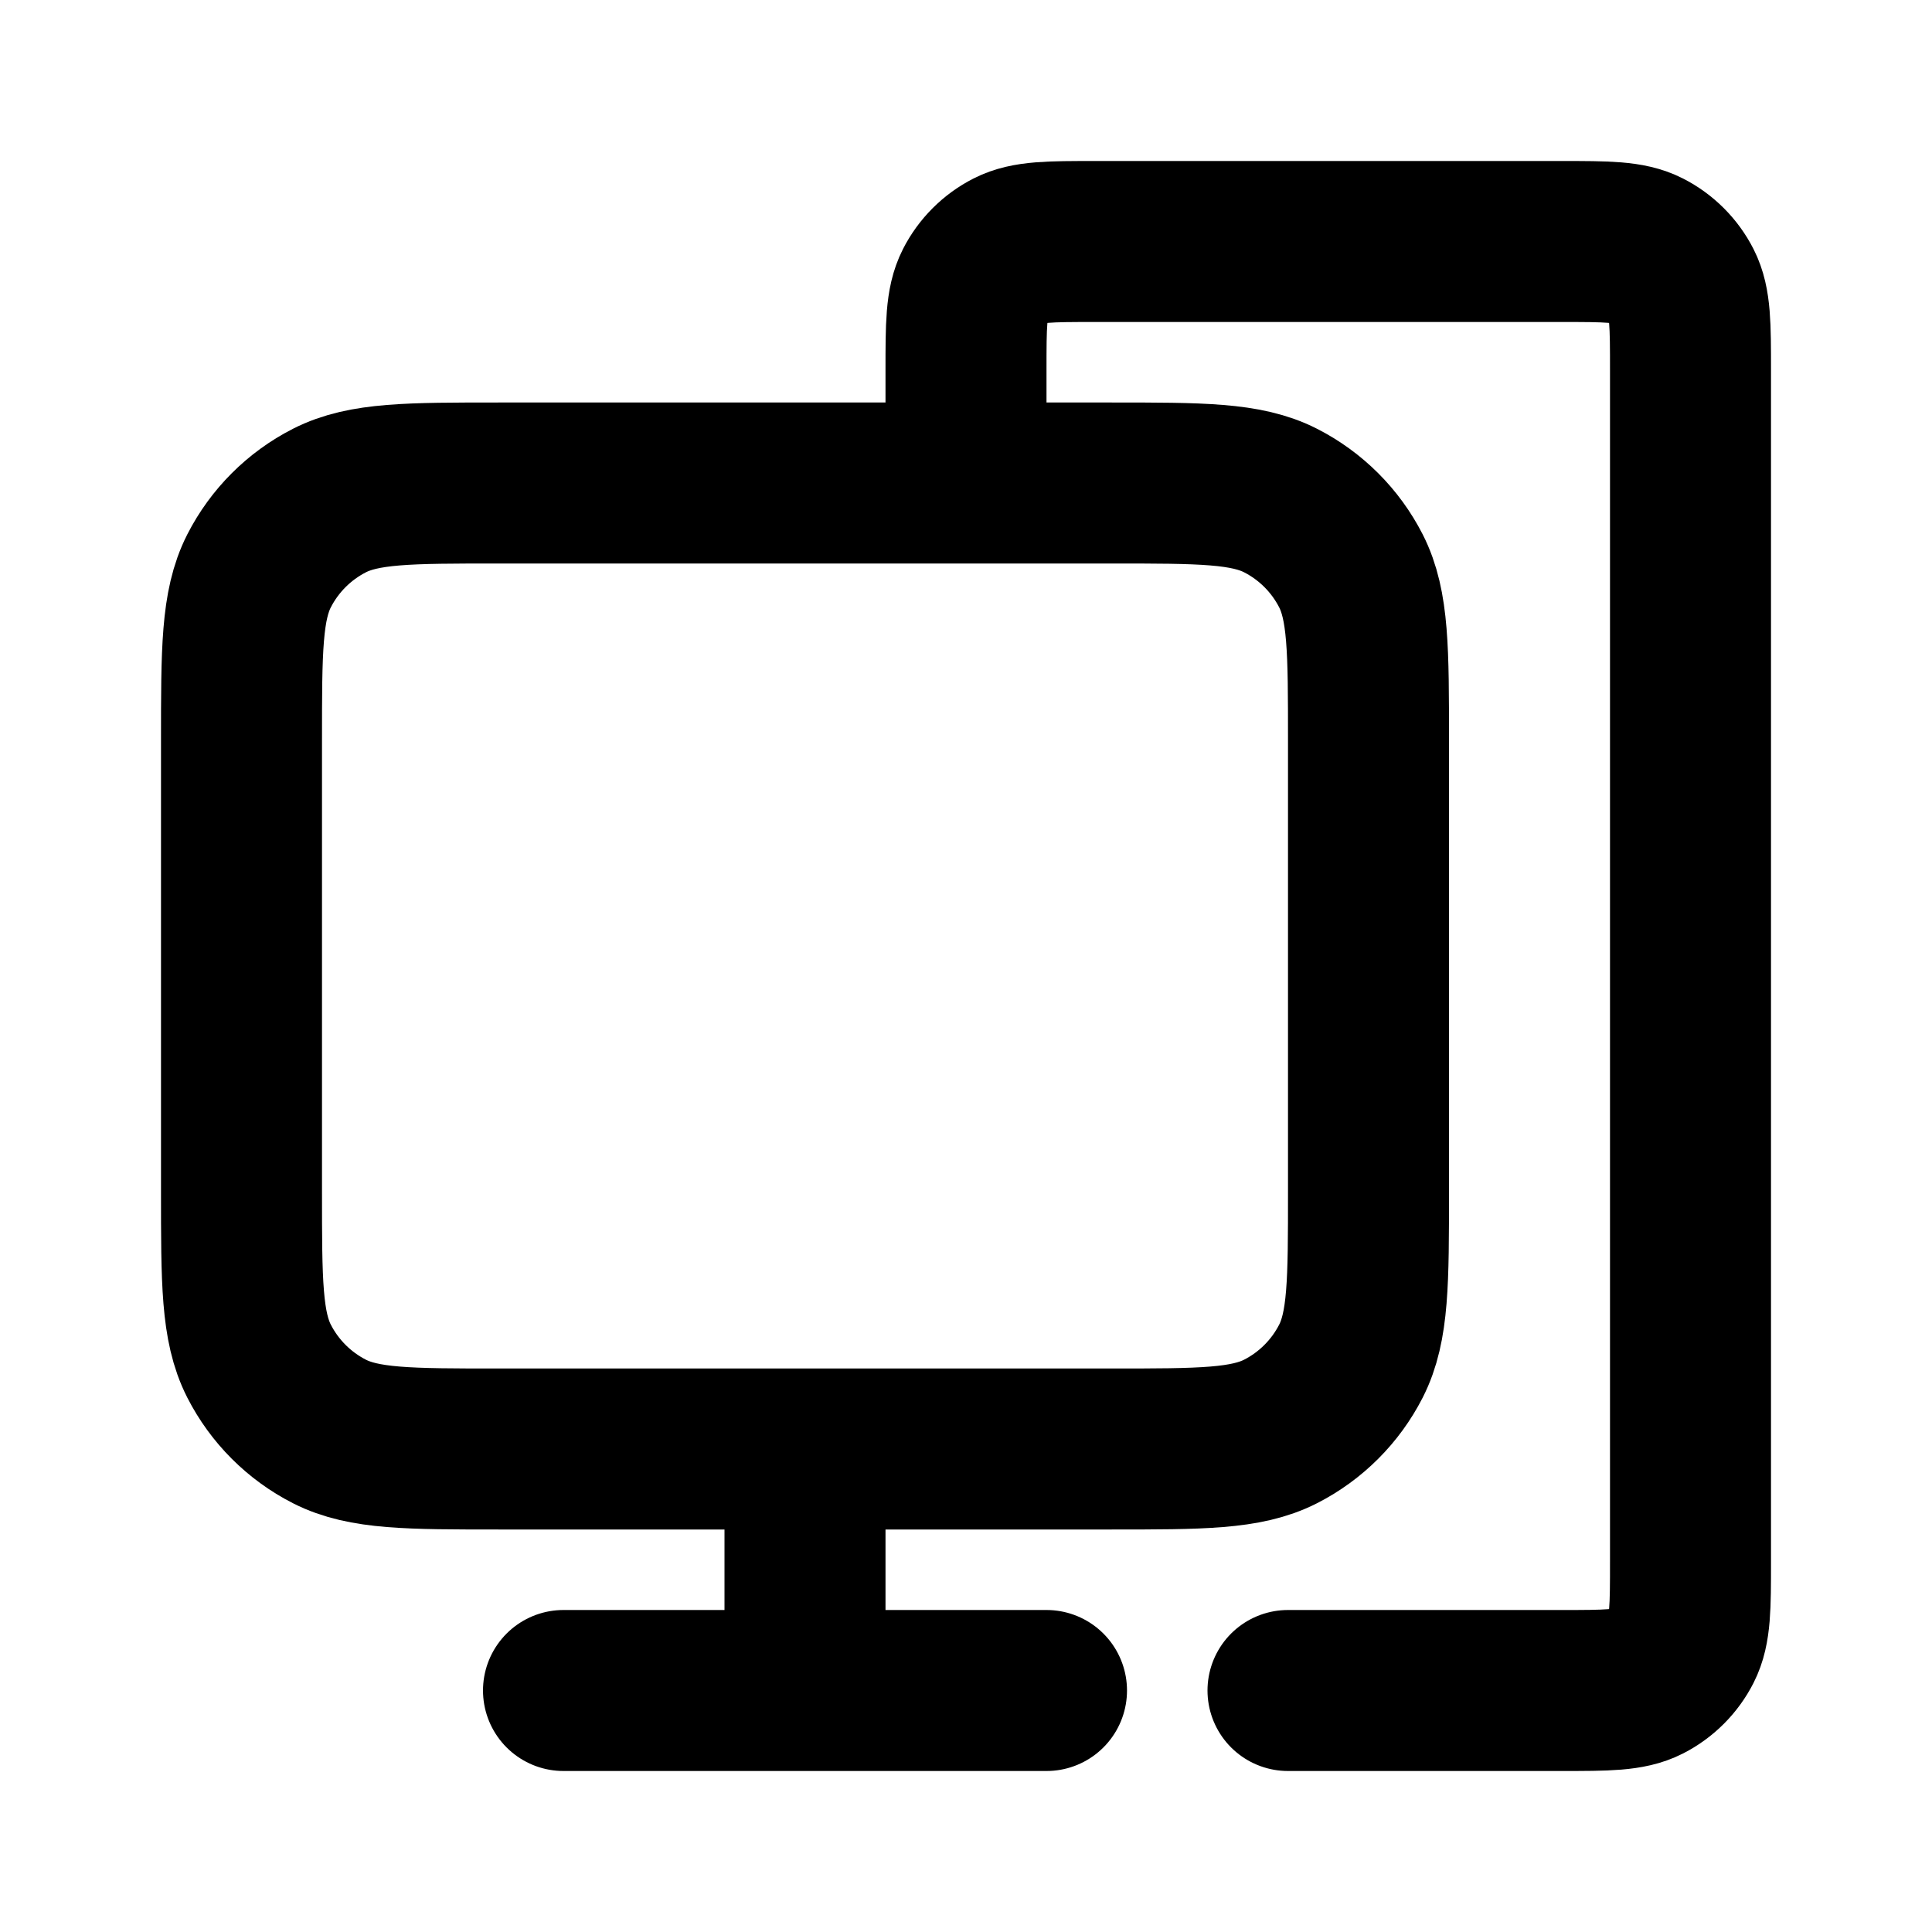
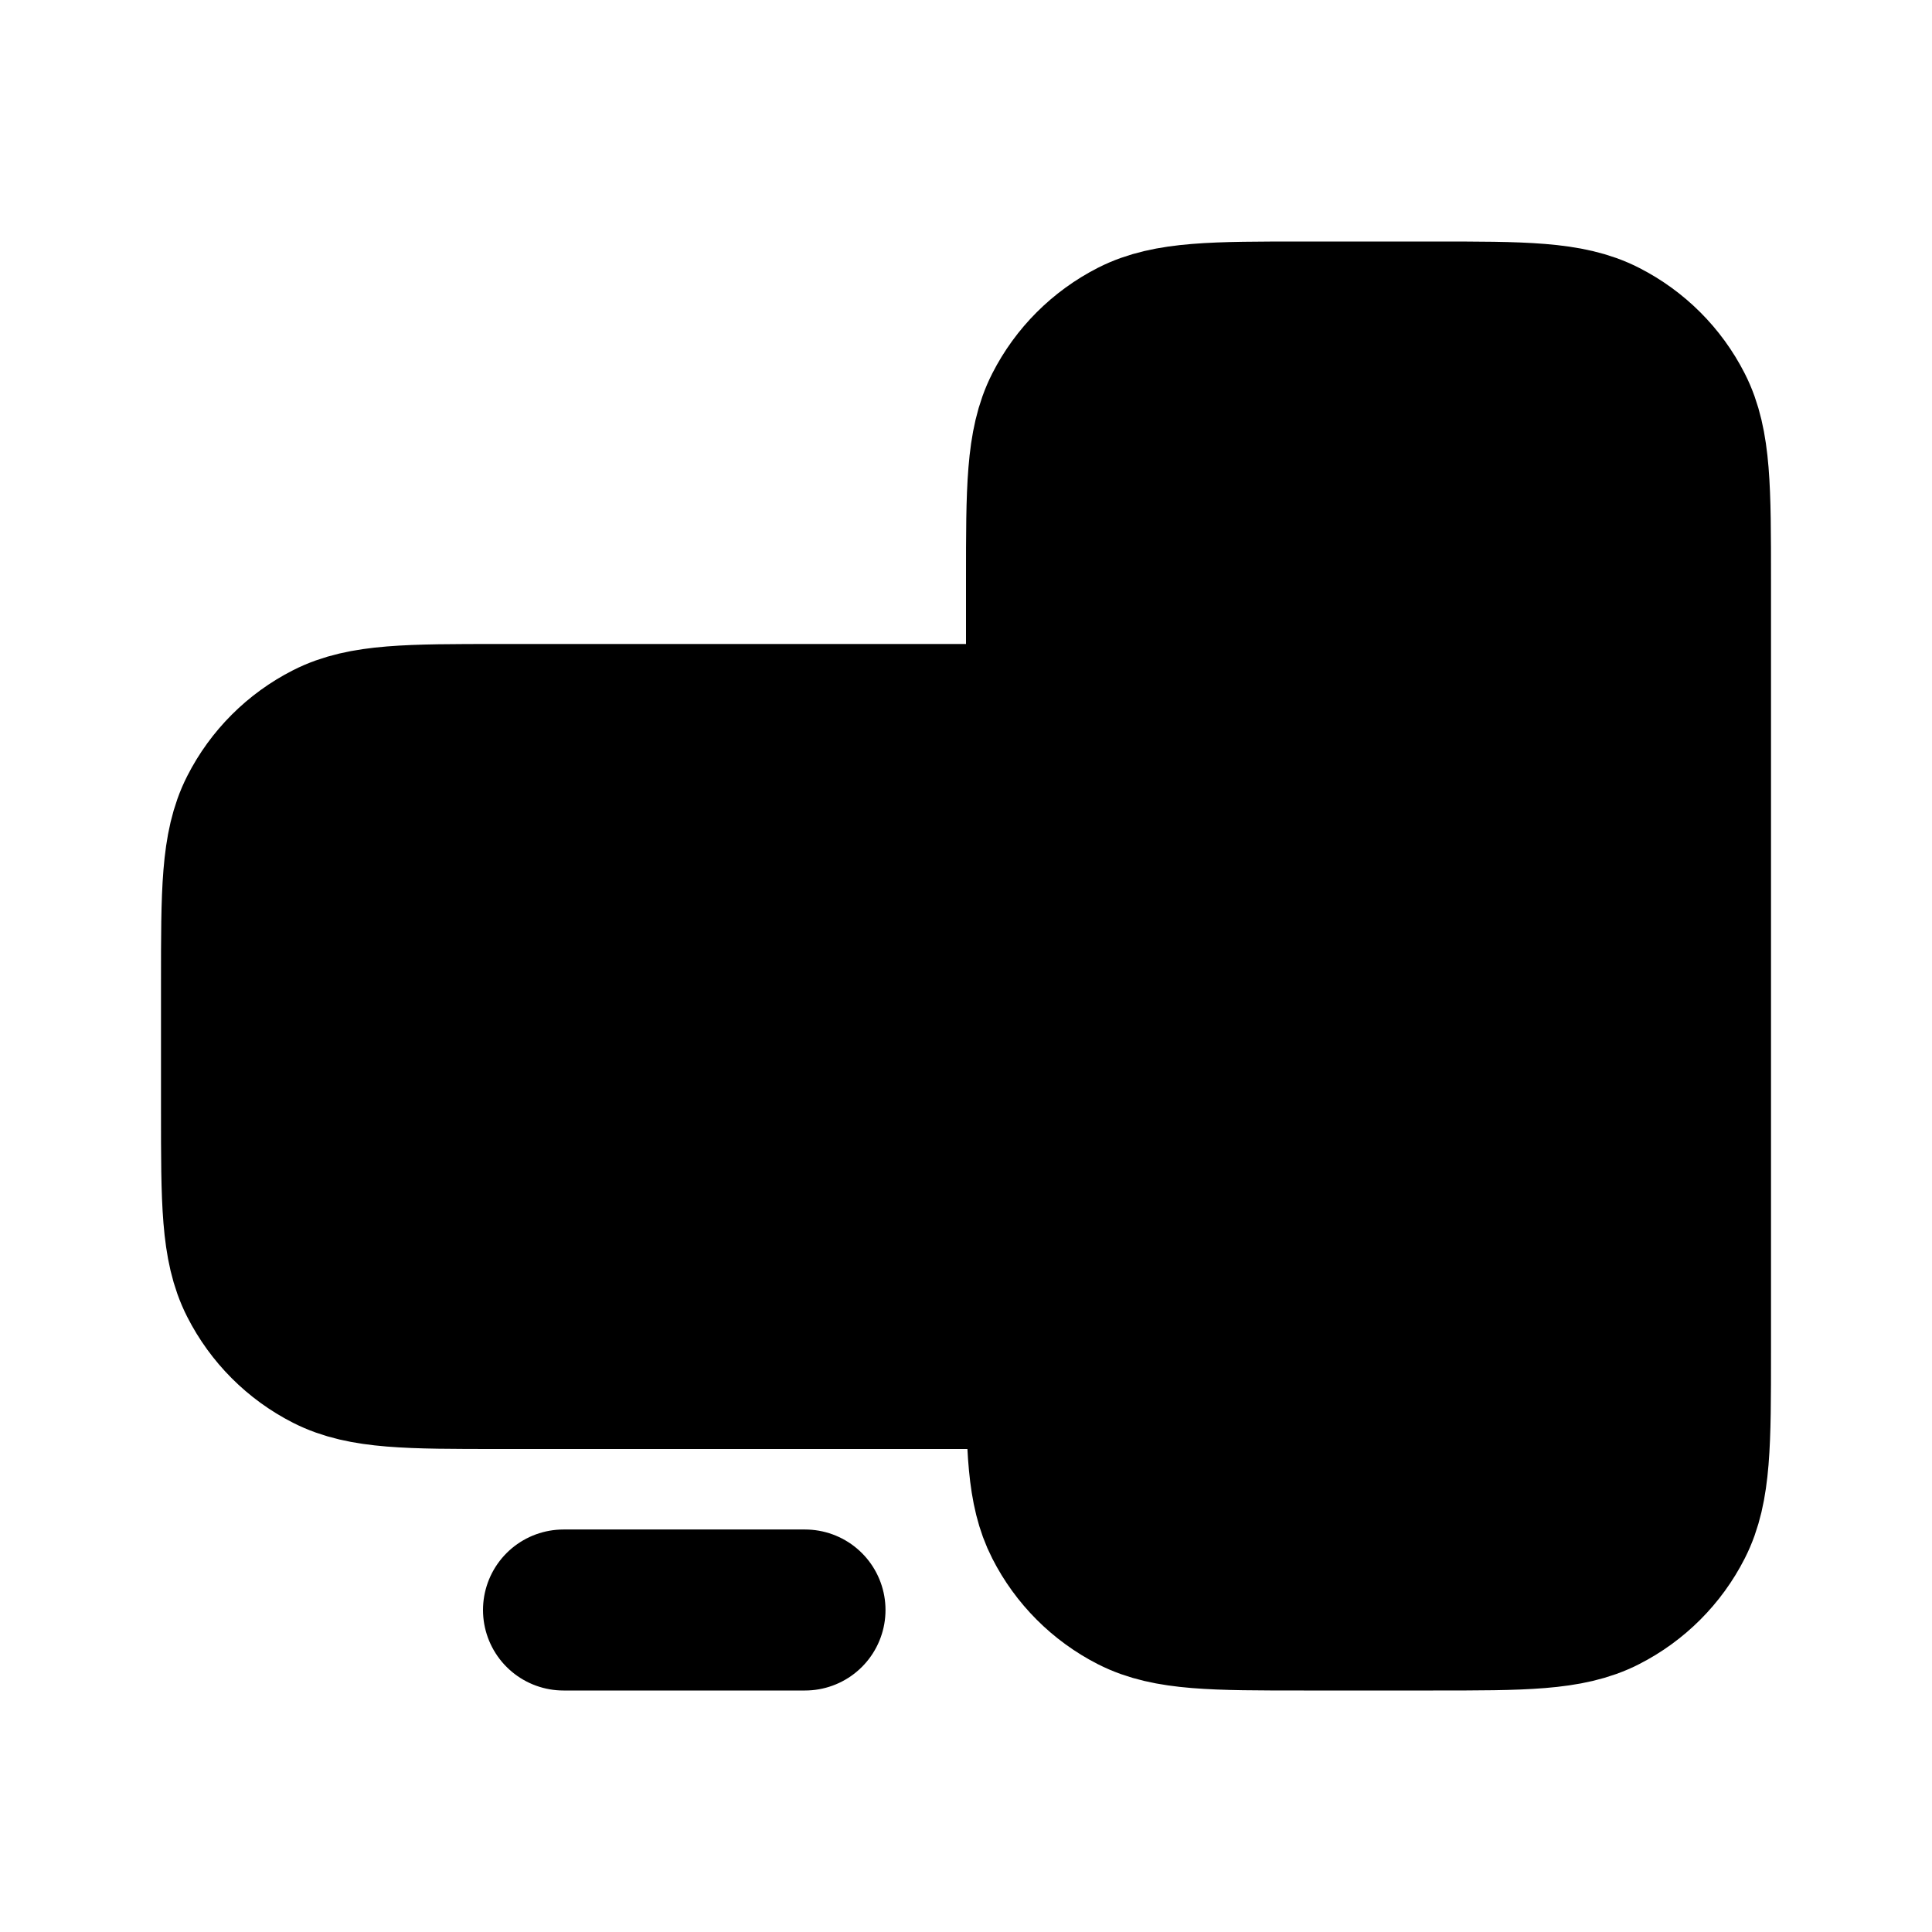
- <svg xmlns="http://www.w3.org/2000/svg" width="800px" height="800px" viewBox="0 0 24 24" fill="none">
-   <path d="M16 21H19.4C19.96 21 20.24 21 20.454 20.891C20.642 20.795 20.795 20.642 20.891 20.454C21 20.24 21 19.96 21 19.4V4.6C21 4.04 21 3.76 20.891 3.546C20.795 3.358 20.642 3.205 20.454 3.109C20.24 3 19.96 3 19.4 3H13.6C13.04 3 12.76 3 12.546 3.109C12.358 3.205 12.205 3.358 12.109 3.546C12 3.76 12 4.04 12 4.6V6M10 18V21M7 21H13M6.2 18H13.8C14.92 18 15.48 18 15.908 17.782C16.284 17.59 16.59 17.284 16.782 16.908C17 16.48 17 15.92 17 14.8V9.2C17 8.08 17 7.52 16.782 7.092C16.59 6.716 16.284 6.41 15.908 6.218C15.48 6 14.92 6 13.8 6H6.2C5.08 6 4.52 6 4.092 6.218C3.716 6.41 3.41 6.716 3.218 7.092C3 7.52 3 8.08 3 9.2V14.8C3 15.92 3 16.48 3.218 16.908C3.41 17.284 3.716 17.59 4.092 17.782C4.52 18 5.08 18 6.2 18Z" stroke="#000000" stroke-width="2" stroke-linecap="round" />
+ <svg xmlns="http://www.w3.org/2000/svg" viewBox="0 0 24 24">
+   <g id="SVGRepo_bgCarrier" stroke-width="0" />
+   <g id="SVGRepo_tracerCarrier" stroke-linecap="round" stroke-linejoin="round" />
+   <g id="SVGRepo_iconCarrier">
+     <g id="System / Desktop_Tower">
+       <path id="Vector" d="M10 20H7M18 17H16M13 9H6.2C5.08 9 4.52 9 4.092 9.218C3.715 9.41 3.41 9.715 3.218 10.092C3 10.52 3 11.08 3 12.2V13.8C3 14.92 3 15.48 3.218 15.907C3.41 16.284 3.715 16.59 4.092 16.782C4.519 17 5.079 17 6.197 17H13M13 9L13 16.8C13 16.869 13 16.935 13 17M13 9L13 7.2C13 6.08 13 5.52 13.218 5.092C13.41 4.715 13.716 4.41 14.092 4.218C14.52 4 15.08 4 16.2 4H17.8C18.92 4 19.48 4 19.907 4.218C20.284 4.41 20.59 4.715 20.782 5.092C21 5.519 21 6.079 21 7.197V16.803C21 17.921 21 18.48 20.782 18.907C20.59 19.284 20.284 19.59 19.907 19.782C19.48 20 18.921 20 17.803 20H16.197C15.079 20 14.519 20 14.092 19.782C13.716 19.59 13.41 19.284 13.218 18.907C13.013 18.506 13.001 17.988 13 17M17.002 7V7.002L17 7.002V7H17.002Z" stroke="#000000" stroke-width="2" stroke-linecap="round" stroke-linejoin="round" />
+     </g>
+   </g>
</svg>
